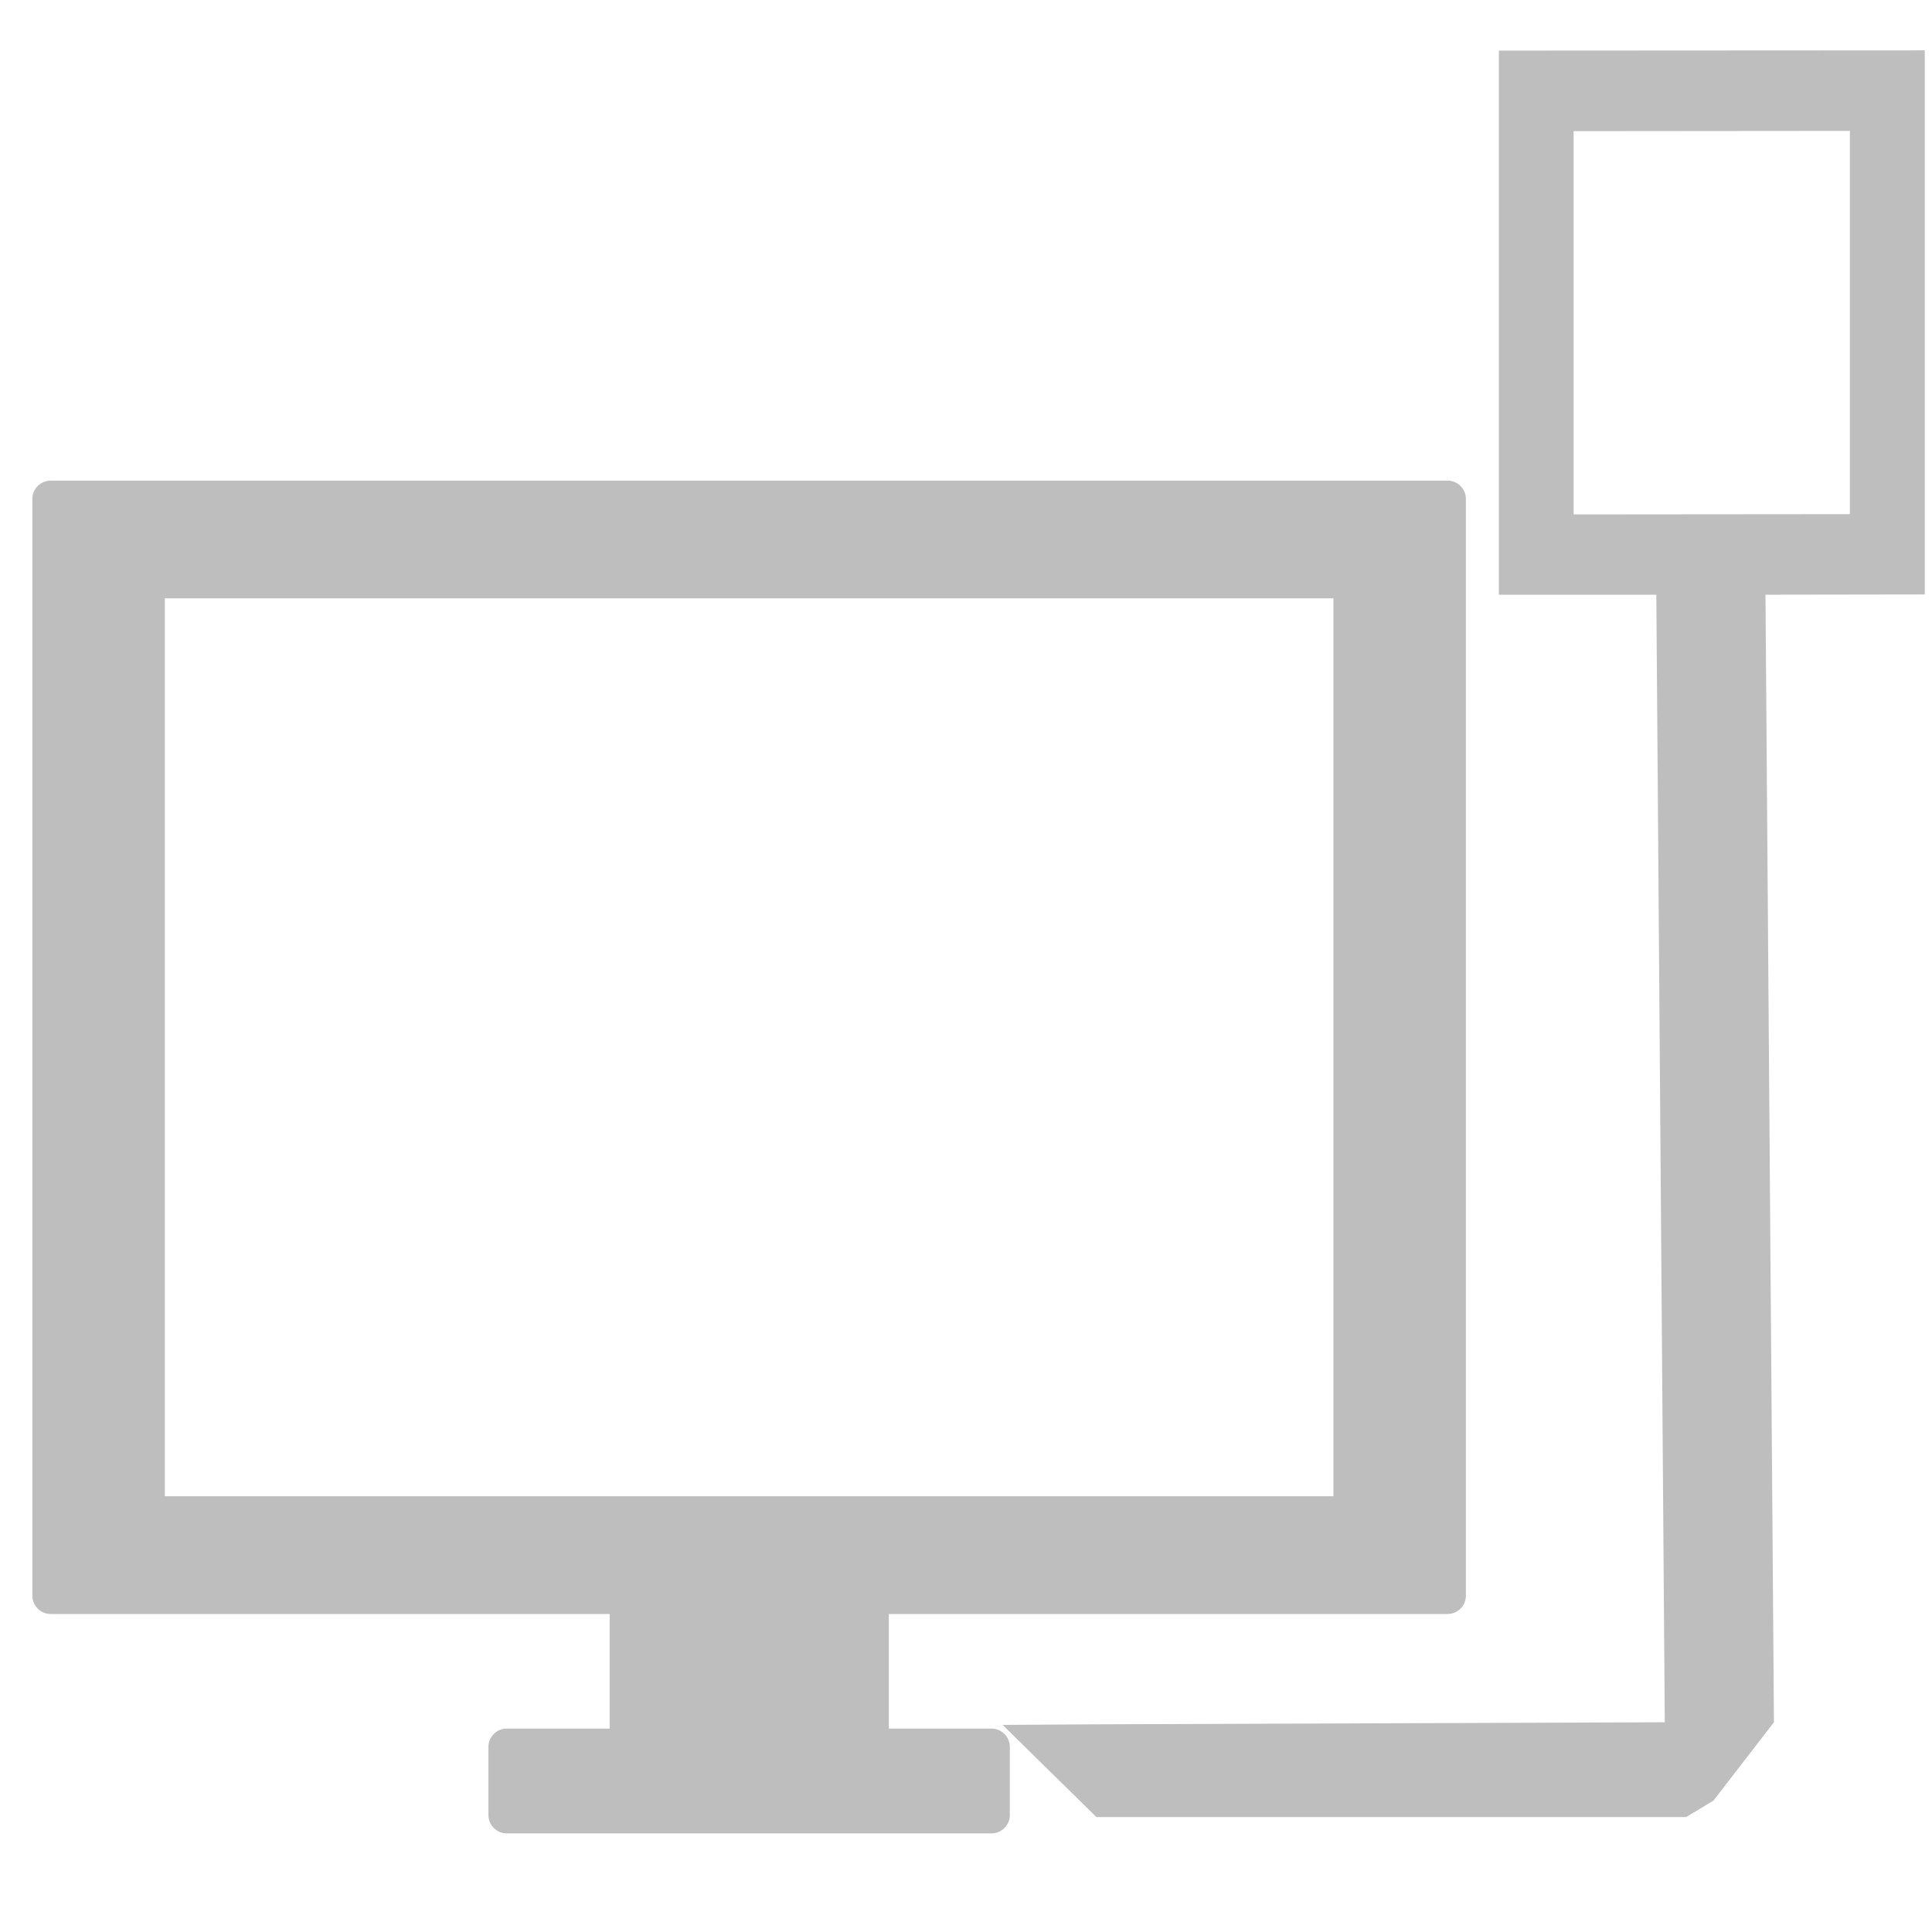
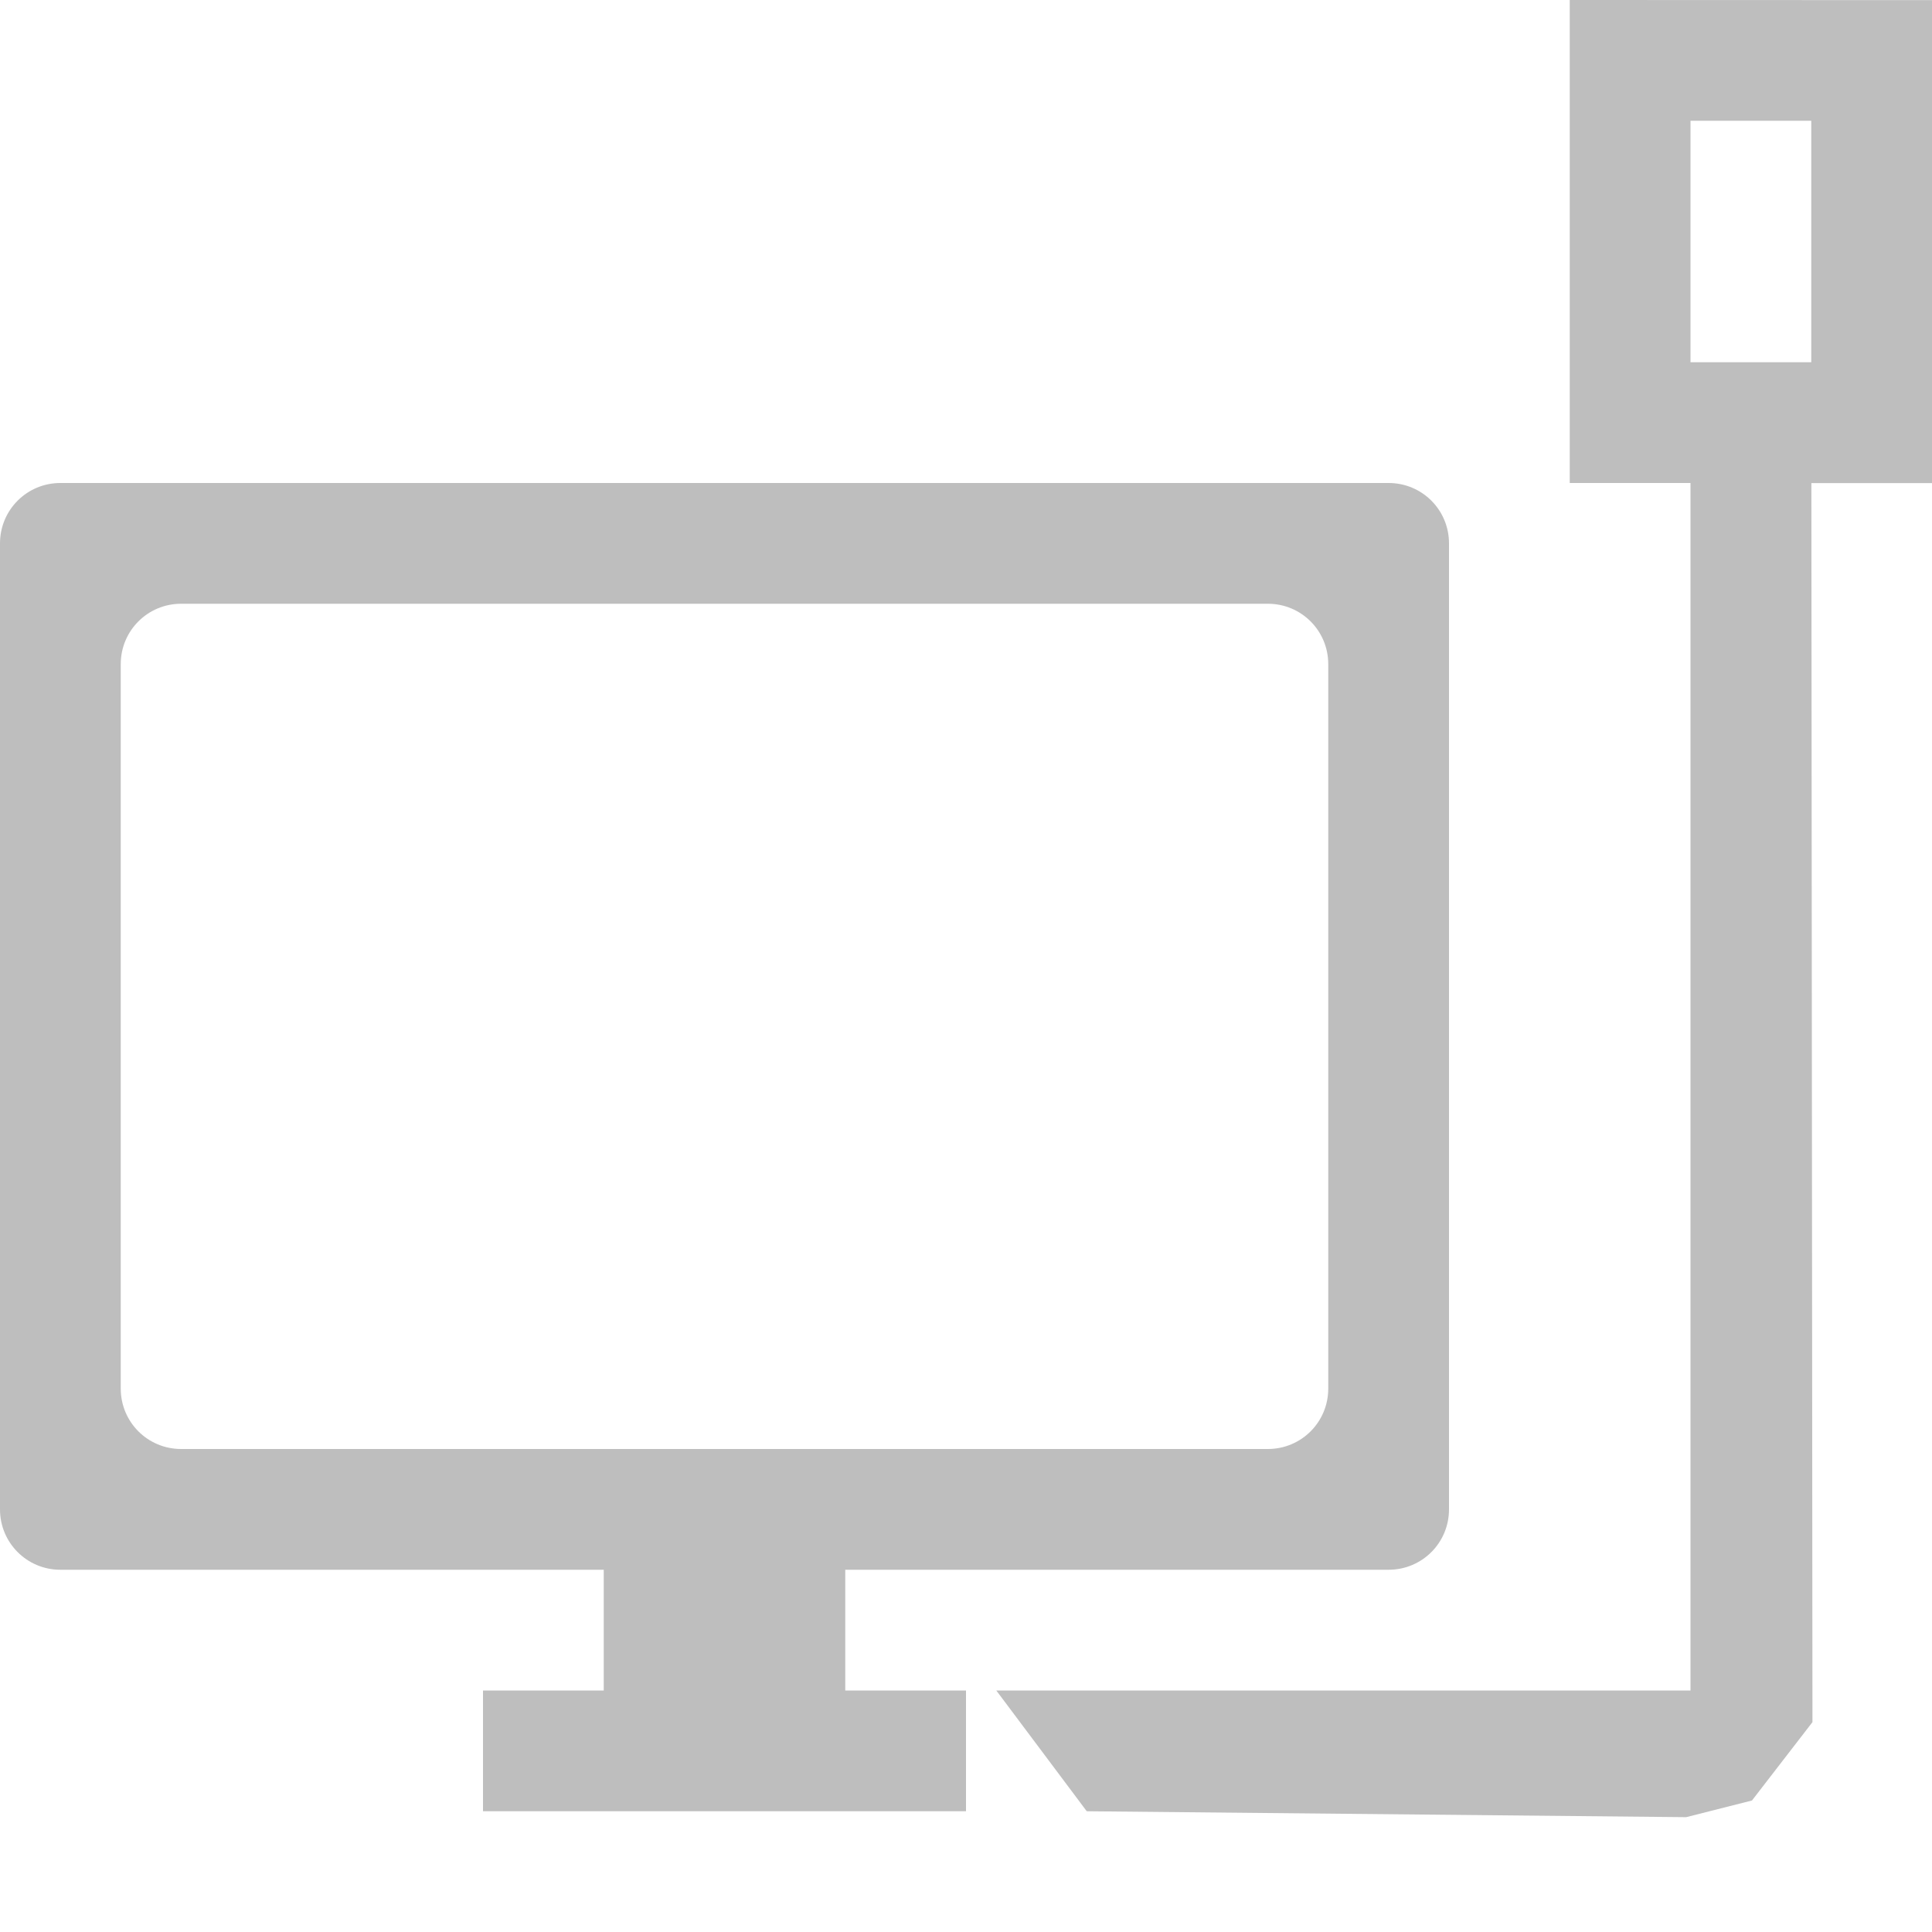
<svg xmlns="http://www.w3.org/2000/svg" height="16" width="16">
  <g fill="#bebebe">
-     <path d="m.564 3.311a.152.152 0 0 0 -.152.152v9.082a.152.152 0 0 0 .152.152h4.629v.949h-.852a.152.152 0 0 0 -.152.152v.564a.152.152 0 0 0 .152.152h4.014a.152.152 0 0 0 .152-.152v-.564a.152.152 0 0 0 -.152-.152h-.85v-.949h4.627a.152.152 0 0 0 .152-.152v-9.082a.152.152 0 0 0 -.152-.152zm.945.975h9.678v7.436h-9.678z" transform="translate(-.144099 .669388)" />
-     <path d="m12.413.419v4.506h1.304l.07 9.338-4.707.017-.777.005.777.763 4.884 0.0.226-.136.501-.649-.07-9.338 1.319-.002v-4.506zm.619.667 2.288-.002v3.174l-2.288.002z" />
+     <path d="m13 0v4l1-0v10h-5-.749l.749 1 4.964.049.545-.138.501-.649-.009-10.261h1v-4zm1 1h1v2h-1z" />
+     <path d="m.5 4c-.277 0-.5.223-.5.5v8c0 .277.223.5.5.5h4.5v1h-1v1h4v-1h-1v-1h4.5c.277 0 .5-.223.5-.5v-8c0-.277-.223-.5-.5-.5zm1 1h9c.277 0 .5.223.5.5v6c0 .277-.223.5-.5.5h-9c-.277 0-.5-.223-.5-.5v-6c0-.277.223-.5.5-.5z" fill="#bebebe" />
  </g>
</svg>
